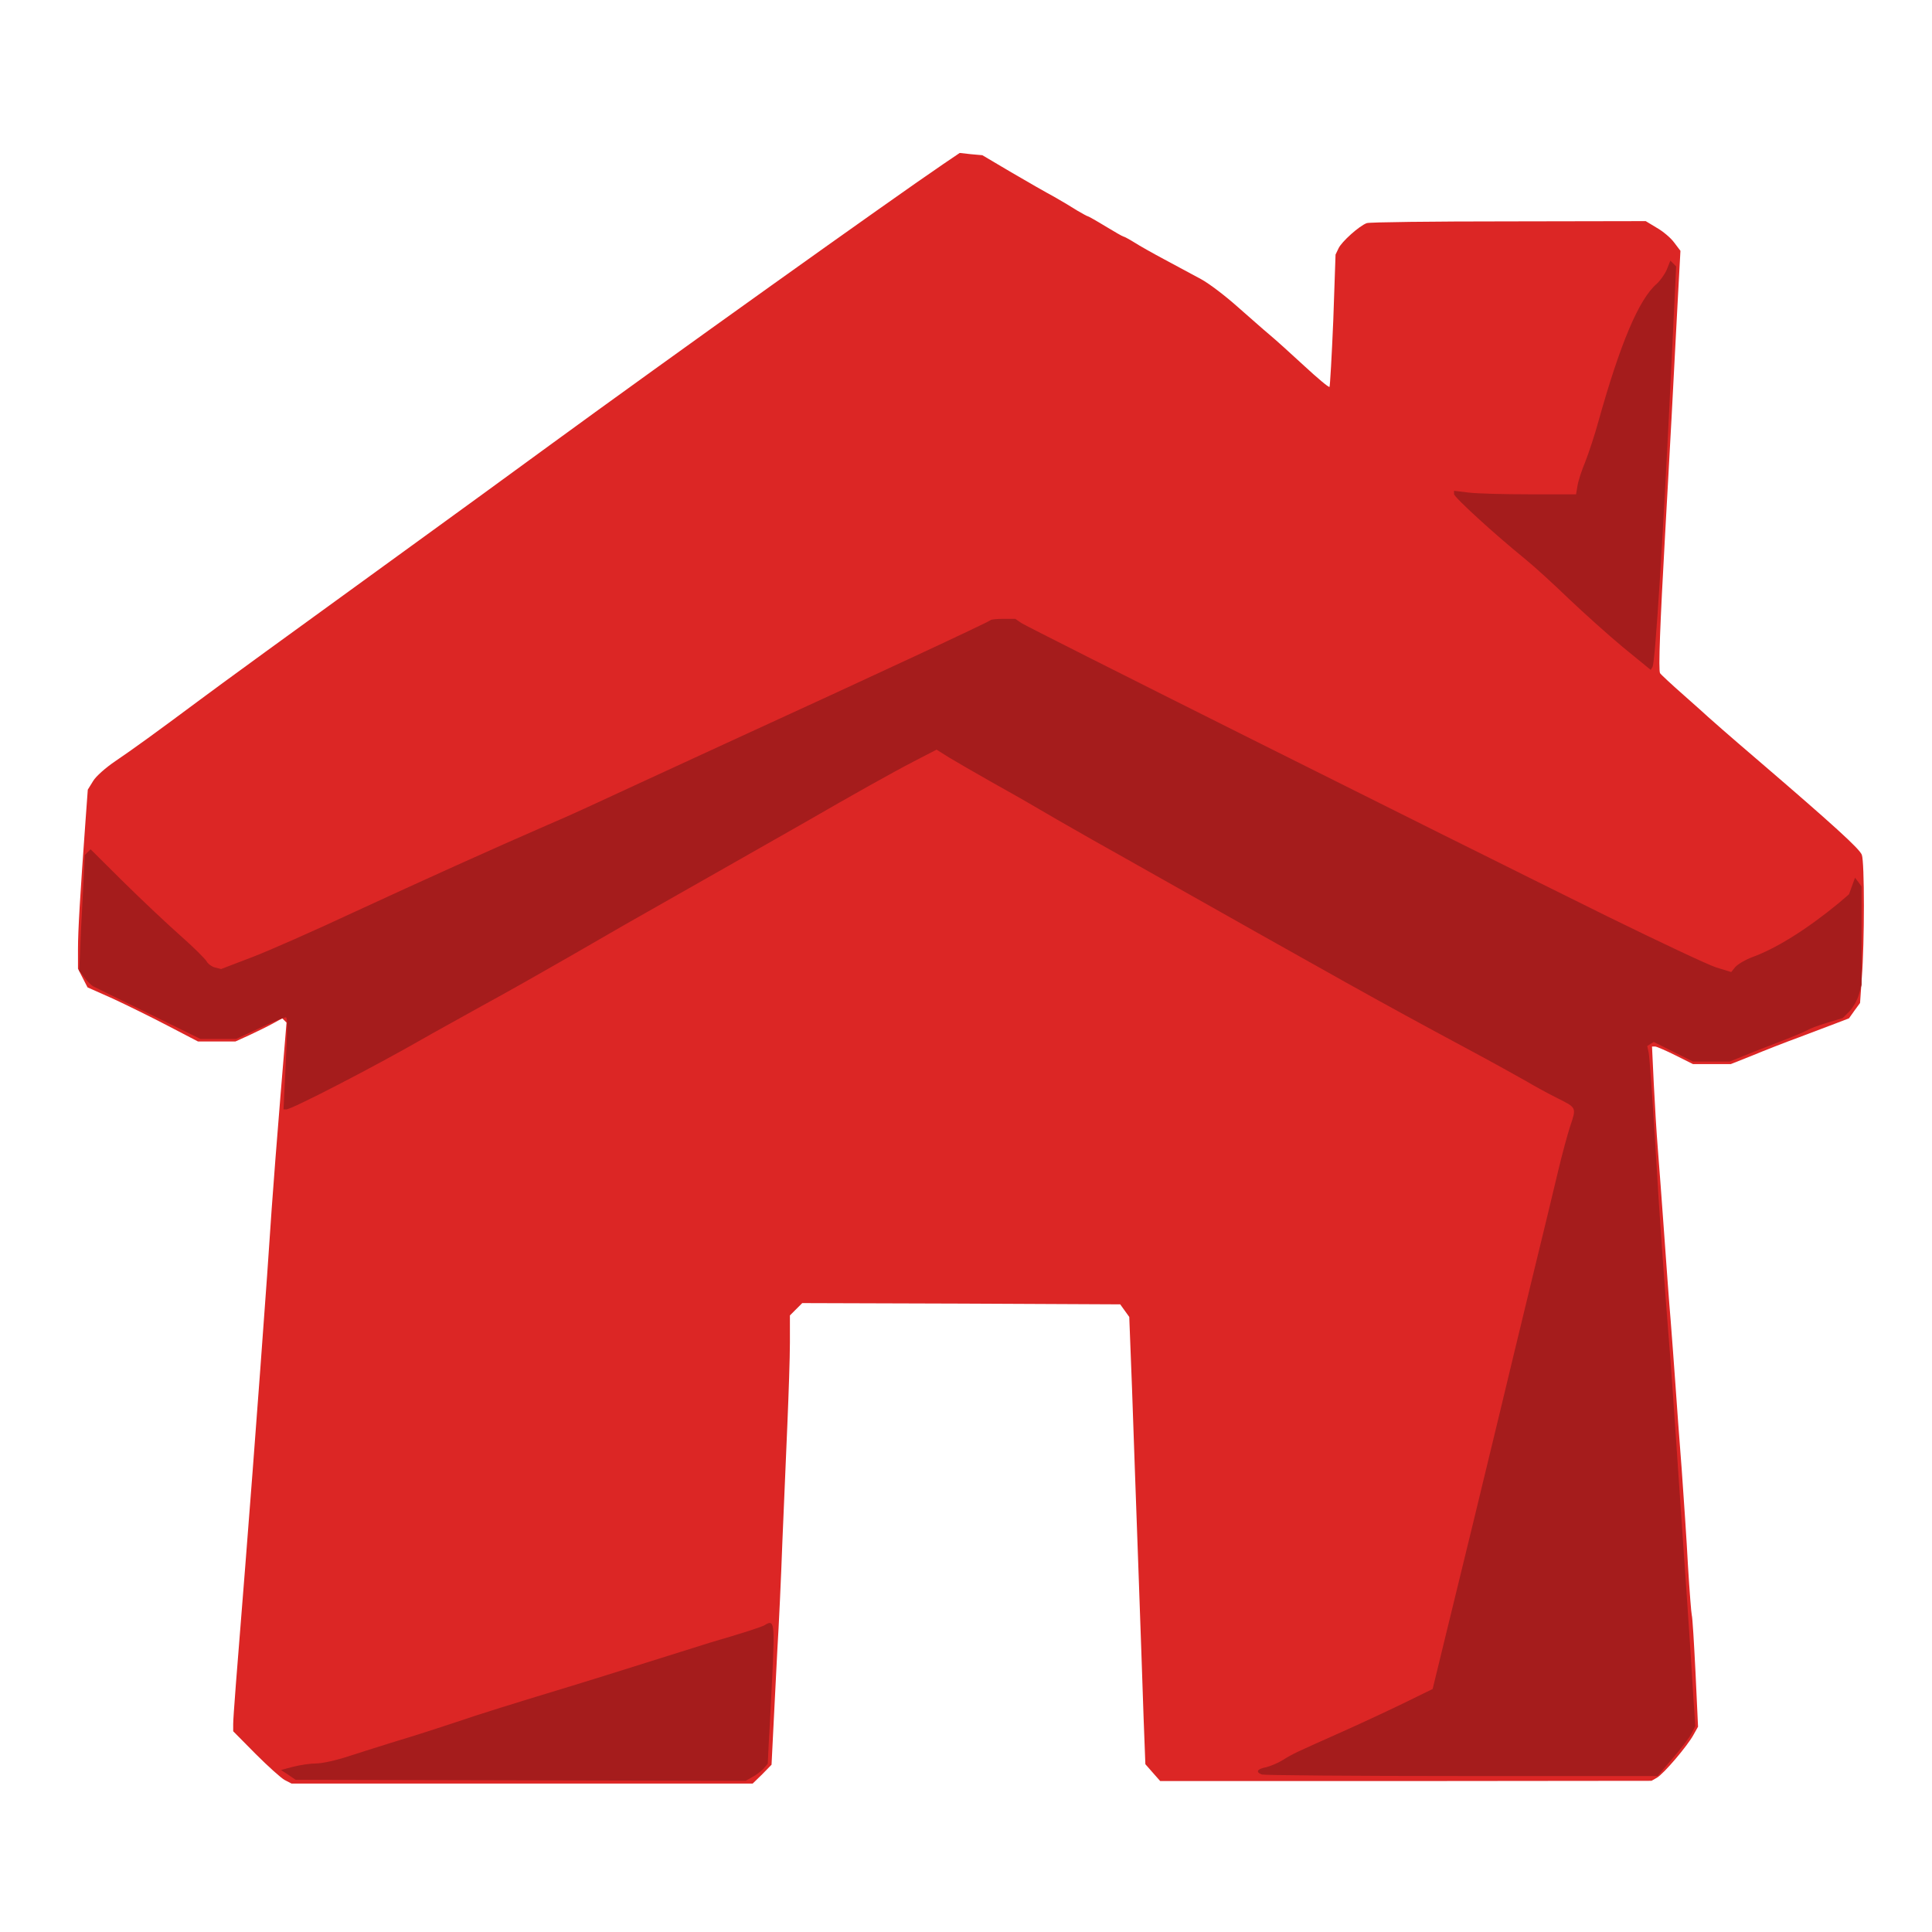
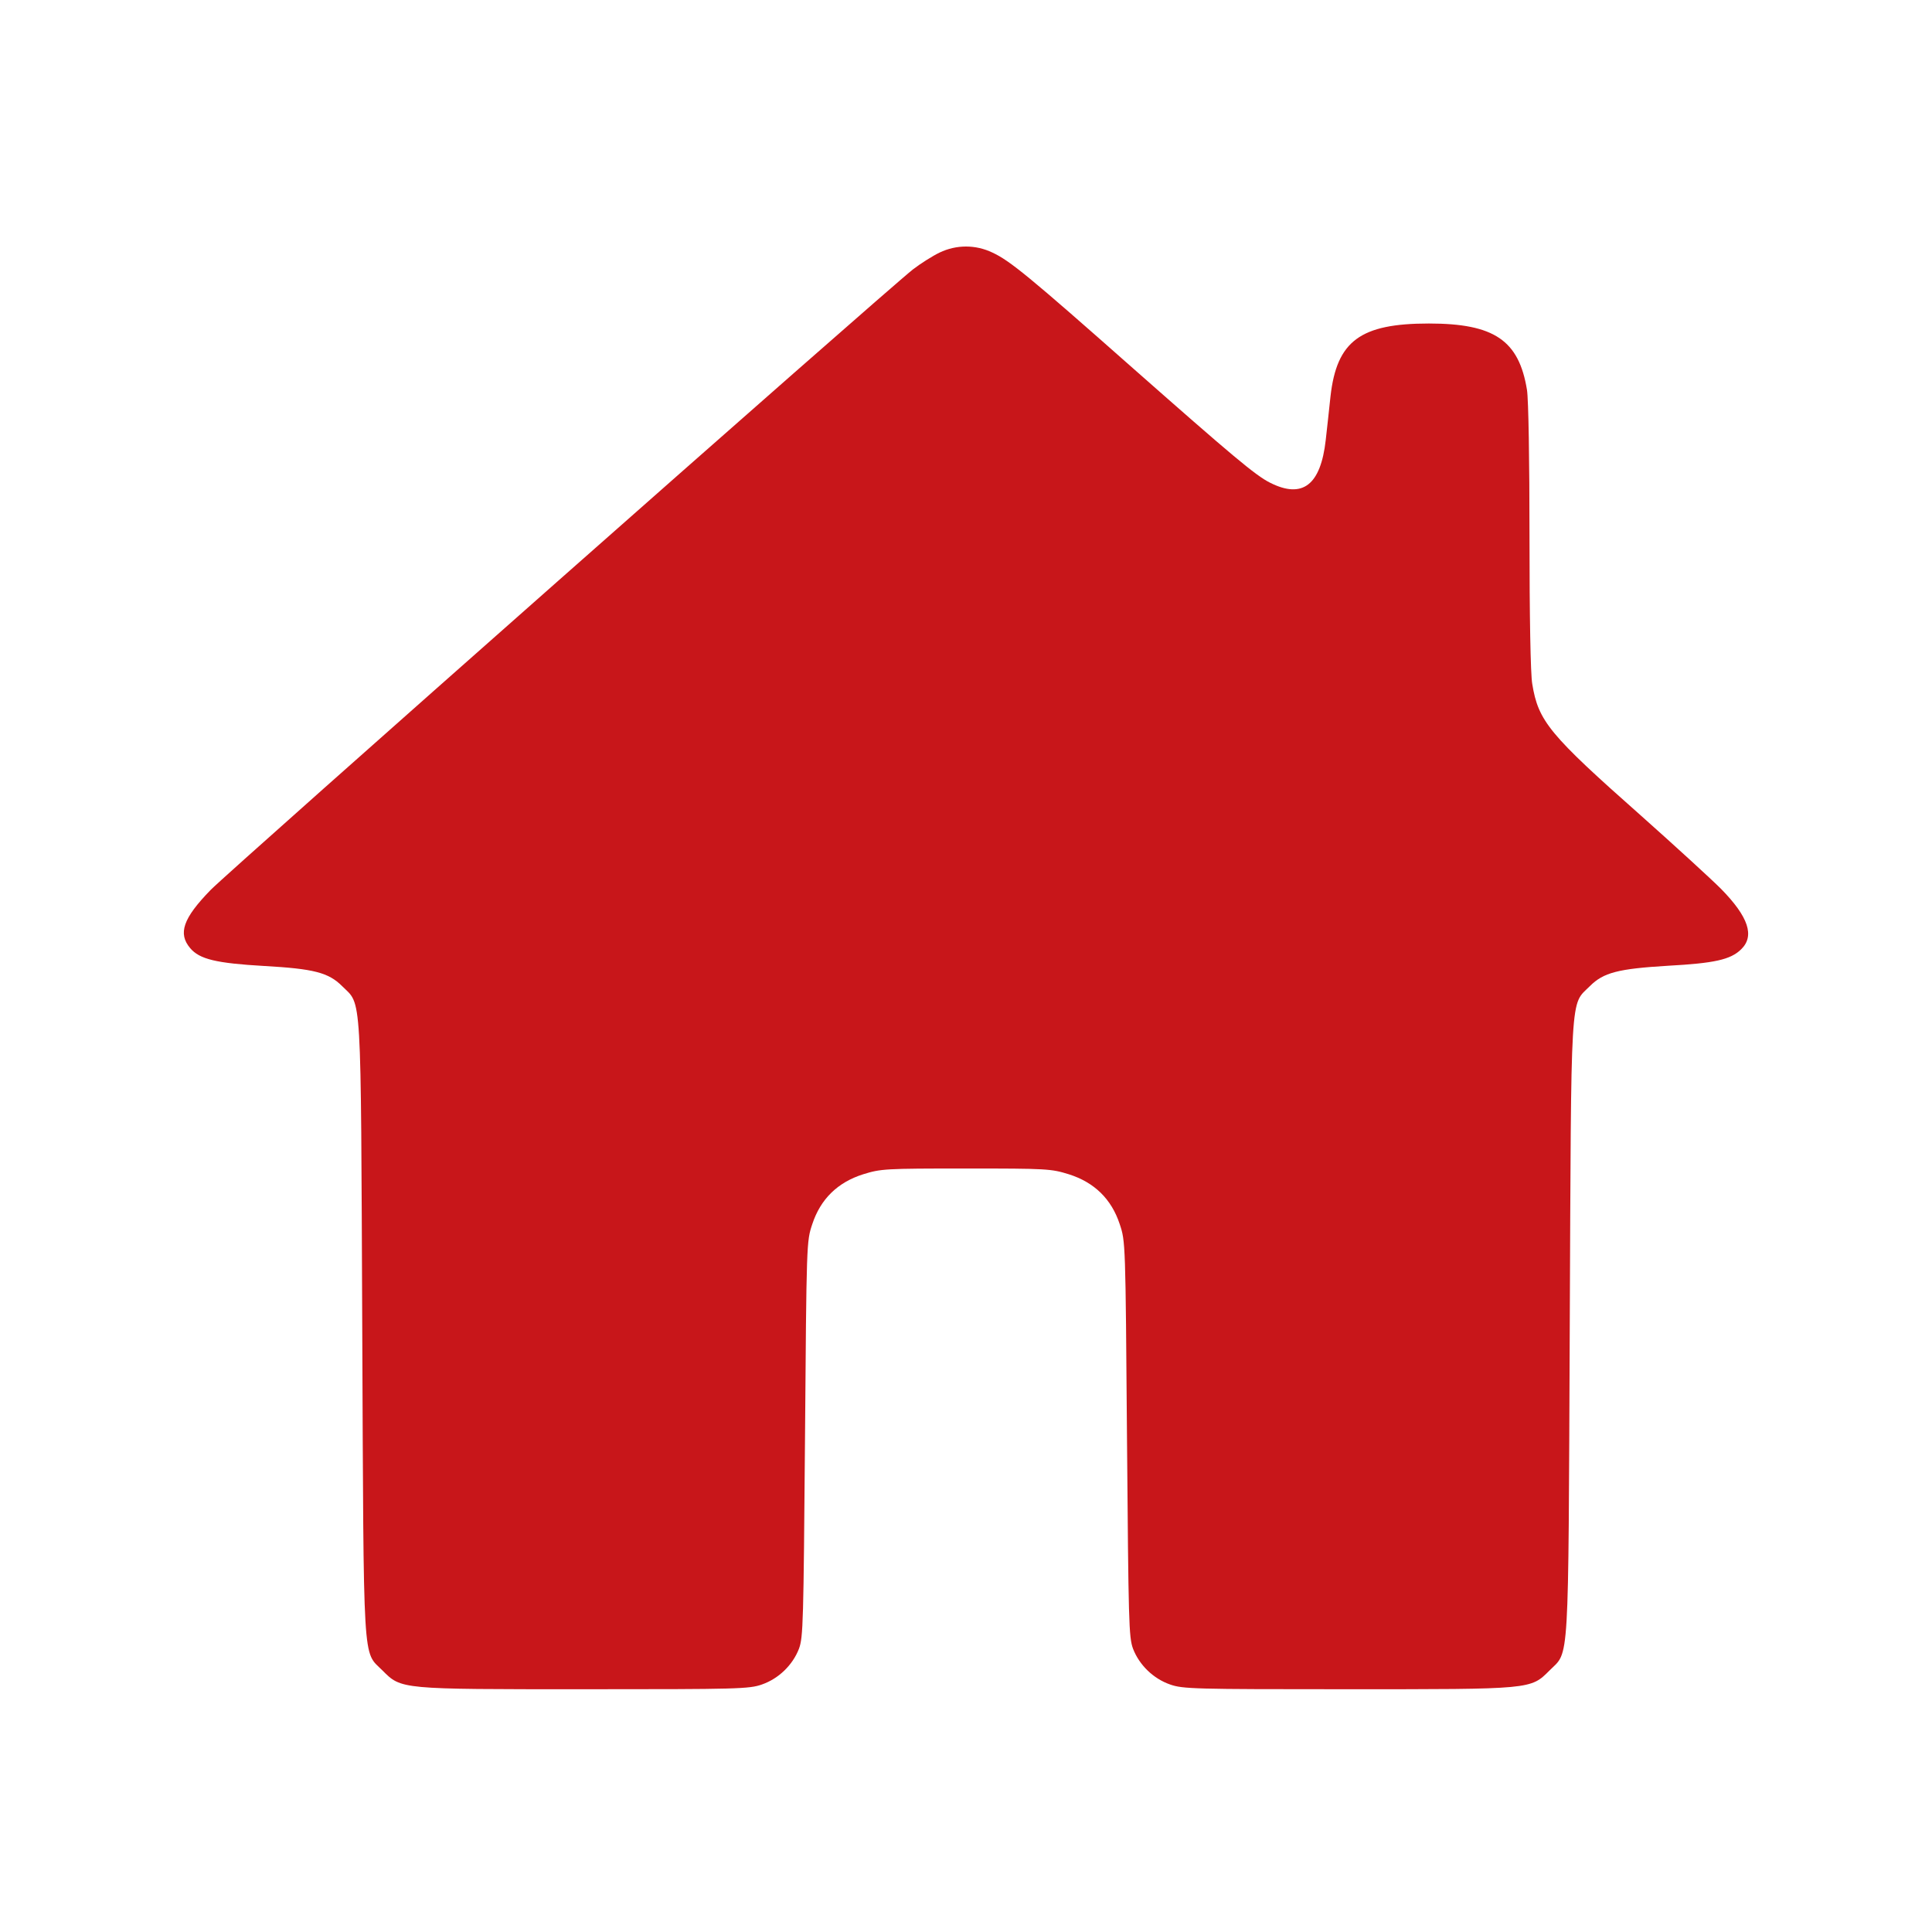
- <svg xmlns="http://www.w3.org/2000/svg" viewBox="0 0 768 768">
-   <g transform="translate(0,768) scale(0.1,-0.1)" fill="#DC2625">
-     <path d="M3750 7028 c-199 -135 -1105 -782 -1565 -1118 -176 -129 -383 -279 -460 -335 -636 -461 -843 -612 -929 -676 -180 -134 -270 -199 -338 -245 -37 -25 -77 -60 -88 -79 l-21 -34 -9 -123 c-22 -303 -30 -438 -30 -511 l0 -78 19 -37 19 -37 99 -44 c54 -25 152 -73 219 -108 l121 -63 75 0 74 0 55 25 c30 14 71 34 93 46 l38 21 9 -9 8 -8 -24 -290 c-13 -160 -29 -362 -35 -450 -16 -251 -70 -979 -105 -1420 -35 -435 -48 -602 -48 -628 l0 -29 89 -90 c49 -49 101 -96 116 -104 l27 -14 917 0 916 0 38 37 37 38 7 140 c4 77 11 219 16 315 6 96 15 290 20 430 6 140 15 352 20 470 5 118 10 264 10 323 l0 108 25 25 24 24 632 -2 632 -3 18 -25 18 -25 11 -285 c5 -157 17 -474 25 -705 8 -231 18 -503 21 -604 l7 -184 29 -33 30 -34 977 0 976 1 21 12 c27 15 123 128 146 171 l18 32 -10 214 c-6 118 -12 221 -15 230 -2 8 -9 96 -15 195 -5 99 -17 272 -25 385 -9 113 -20 265 -25 338 -5 73 -14 188 -19 255 -6 67 -17 223 -26 347 -9 124 -20 275 -25 335 -5 61 -12 176 -16 258 l-7 147 12 0 c6 0 43 -16 81 -35 l70 -35 75 0 75 0 88 35 c48 20 130 52 182 71 52 20 119 45 148 56 l52 20 22 31 22 30 7 101 c11 141 11 460 0 488 -9 24 -111 117 -421 383 -102 87 -187 162 -190 165 -3 3 -45 41 -95 85 -49 43 -93 84 -96 89 -7 11 0 196 20 551 6 99 17 311 26 470 8 160 20 373 25 474 l10 184 -25 33 c-14 19 -45 45 -70 59 l-43 26 -546 -1 c-300 0 -554 -3 -563 -7 -30 -11 -100 -74 -112 -100 l-12 -25 -9 -261 c-6 -143 -13 -263 -15 -265 -3 -3 -48 35 -101 84 -53 49 -115 105 -138 124 -23 19 -79 69 -126 110 -47 42 -112 92 -145 110 -33 18 -98 53 -145 78 -47 25 -102 56 -122 69 -21 13 -40 23 -43 23 -2 0 -34 18 -70 40 -36 22 -68 40 -70 40 -3 0 -22 11 -43 23 -20 13 -62 38 -92 55 -30 16 -107 60 -170 97 l-115 68 -45 4 -45 5 -65 -44z" />
-   </g>
-   <g transform="translate(0,768) scale(0.1,-0.1)" fill="#A51C1C">
-     <path d="M6626 6609 c-8 -19 -26 -44 -40 -57 -71 -61 -145 -236 -232 -547 -15 -55 -39 -127 -52 -160 -14 -33 -28 -76 -31 -95 l-6 -35 -185 0 c-102 0 -211 3 -242 7 l-58 7 0 -13 c0 -12 157 -156 280 -256 36 -29 115 -101 175 -159 61 -58 159 -146 218 -195 l109 -89 7 12 c11 18 43 523 77 1239 l17 353 -11 11 -12 12 -14 -35z M3938 5215 c-8 -8 -461 -219 -1033 -481 -269 -124 -519 -239 -555 -256 -36 -17 -114 -52 -175 -78 -214 -93 -493 -219 -770 -347 -154 -72 -335 -152 -403 -178 l-123 -47 -24 6 c-13 3 -29 15 -34 25 -6 10 -52 56 -103 101 -51 45 -153 141 -226 213 l-132 131 -12 -12 -11 -11 -8 -163 c-5 -90 -10 -193 -11 -230 l-3 -67 21 -27 c11 -15 27 -31 35 -35 7 -4 107 -53 220 -108 l206 -101 71 0 71 0 97 45 c53 25 99 43 101 41 6 -6 6 -30 -2 -203 l-8 -163 11 0 c22 0 352 171 542 280 36 21 142 79 235 131 94 51 251 140 350 197 192 111 191 111 590 337 143 81 301 171 350 199 180 104 342 195 429 240 l89 46 51 -32 c28 -17 101 -59 161 -93 61 -34 151 -85 200 -114 50 -29 108 -63 130 -75 22 -13 114 -65 205 -116 895 -505 1007 -568 1355 -755 105 -56 214 -117 244 -134 30 -18 85 -48 123 -67 76 -38 75 -36 49 -113 -10 -31 -31 -108 -46 -171 -15 -63 -64 -268 -110 -455 -45 -187 -101 -416 -123 -510 -62 -257 -148 -613 -211 -869 l-56 -230 -100 -49 c-55 -27 -170 -81 -255 -119 -195 -87 -198 -88 -240 -114 -19 -12 -50 -25 -67 -29 -36 -7 -43 -19 -17 -29 9 -3 366 -6 794 -6 l779 0 60 70 c33 38 67 83 75 99 l15 29 -4 63 c-3 35 -9 141 -15 234 -6 94 -20 298 -31 455 -11 157 -24 348 -29 425 -5 77 -14 199 -19 270 -29 368 -43 560 -61 865 -11 184 -23 348 -26 364 l-6 28 13 8 13 8 78 -39 78 -39 72 0 73 0 60 24 c33 14 98 39 145 57 47 18 94 38 105 44 11 7 47 20 80 30 l60 18 27 27 c14 15 31 44 37 66 l11 39 0 196 0 195 -13 18 -13 17 -12 -33 -12 -33 -42 -36 c-128 -105 -249 -180 -343 -214 -27 -10 -57 -28 -67 -39 l-16 -20 -59 18 c-32 10 -227 102 -433 203 -672 332 -2307 1150 -2331 1167 l-23 16 -47 0 c-25 0 -48 -2 -51 -5z M3040 1220 c-13 -8 -92 -33 -215 -69 -16 -5 -131 -41 -255 -80 -124 -39 -261 -82 -305 -95 -214 -65 -360 -110 -465 -146 -63 -21 -162 -53 -220 -70 -58 -18 -144 -45 -193 -61 -48 -16 -106 -29 -130 -29 -23 0 -64 -6 -91 -13 l-49 -13 29 -19 29 -20 894 -2 895 -2 25 14 c14 7 34 22 45 33 l18 21 4 83 c3 46 9 165 14 266 10 211 8 226 -30 202z" />
+ <svg xmlns="http://www.w3.org/2000/svg" viewBox="0 0 48 48">
+   <defs />
+   <g fill="#C8161A">
+     <g transform="scale(0.0625)">
+       <g transform="translate(0,768) scale(0.1,-0.1)">
+         <path d="M3735 6676 c-27 -13 -75 -43 -106 -67 -113 -89 -2716 -2389 -2792 -2467 -110 -113 -130 -173 -81 -231 37 -44 103 -60 295 -71 196 -11 255 -26 309 -80 79 -79 74 6 80 -1360 6 -1366 1 -1281 80 -1360 76 -76 68 -75 805 -75 609 0 653 1 704 19 66 23 122 77 147 142 17 46 18 104 24 834 6 785 6 785 29 854 33 100 101 166 202 198 71 22 86 23 409 23 323 0 338 -1 409 -23 101 -32 169 -98 202 -198 23 -69 23 -69 29 -854 6 -730 7 -788 24 -834 25 -65 81 -119 147 -142 51 -18 95 -19 704 -19 737 0 729 -1 805 75 79 79 74 -6 80 1360 6 1366 1 1281 80 1360 54 54 112 69 311 81 183 10 248 24 290 65 55 53 30 129 -80 241 -38 38 -181 169 -317 290 -365 323 -409 376 -433 524 -7 38 -11 272 -11 584 0 307 -4 547 -10 585 -32 197 -130 264 -390 264 -272 0 -366 -69 -391 -289 -5 -50 -14 -128 -19 -174 -20 -179 -92 -235 -221 -170 -57 28 -154 110 -544 454 -415 367 -491 429 -560 461 -67 32 -143 32 -210 0z" />
+       </g>
+     </g>
  </g>
</svg>
